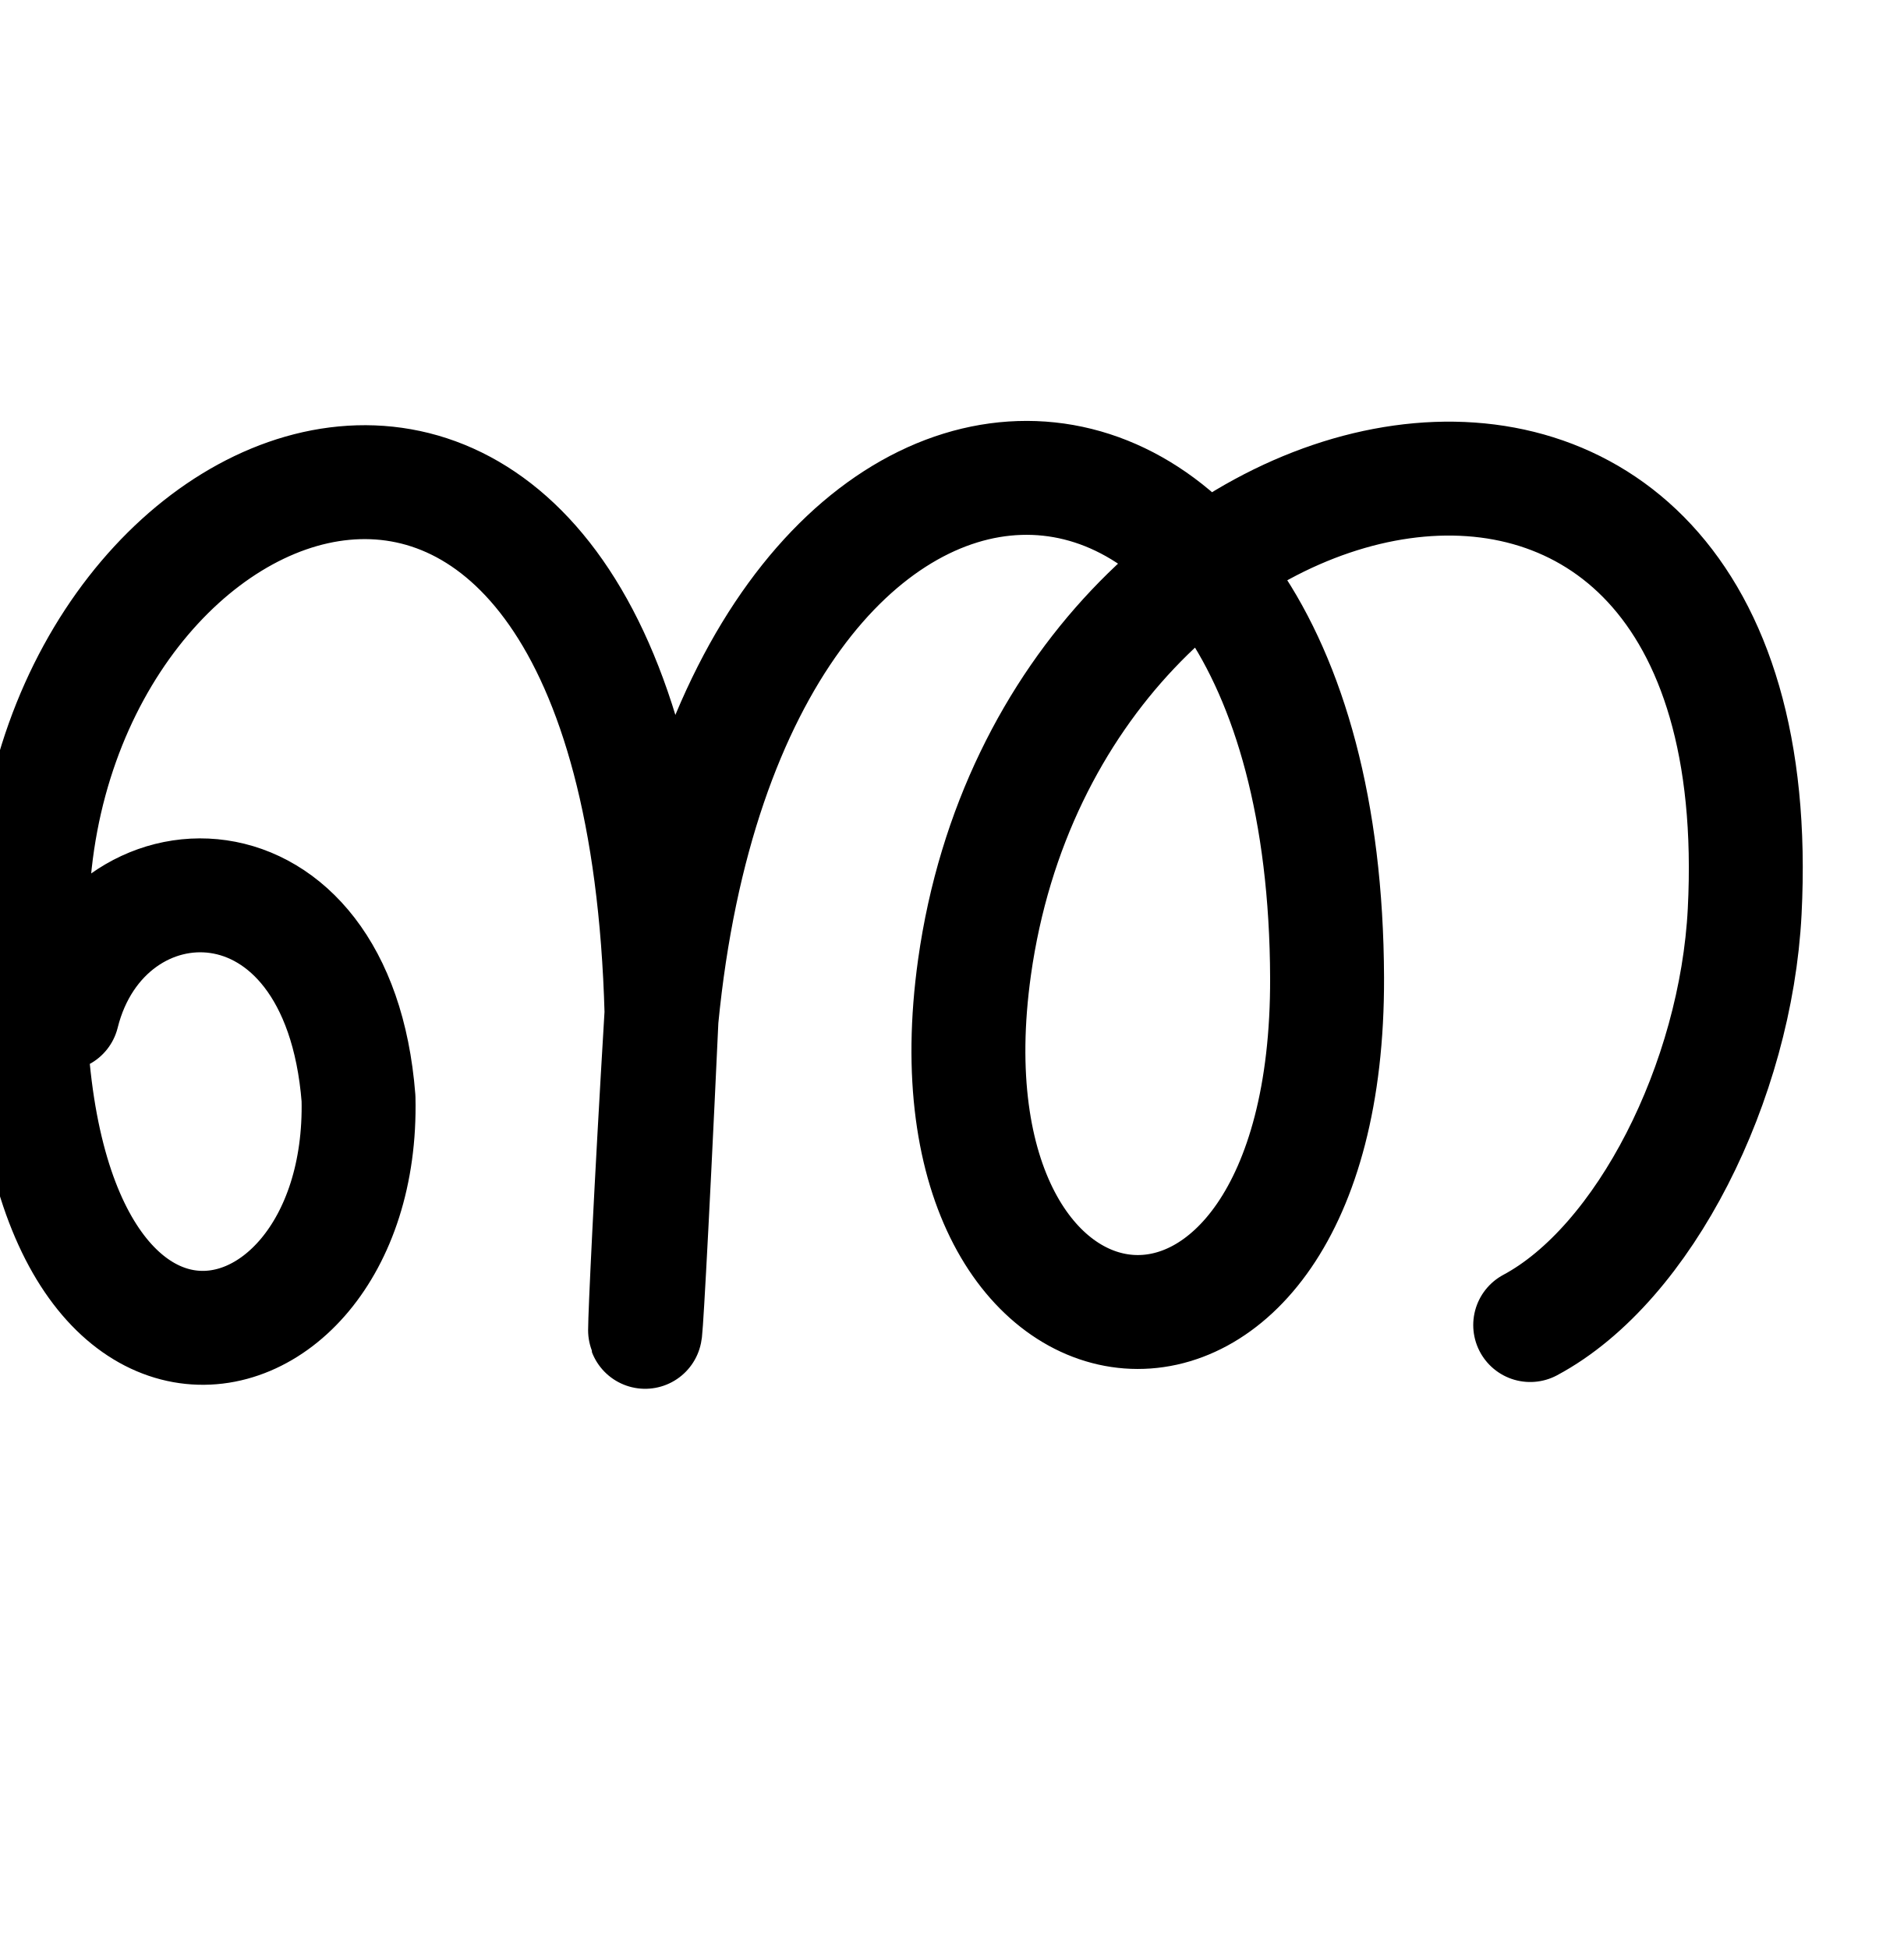
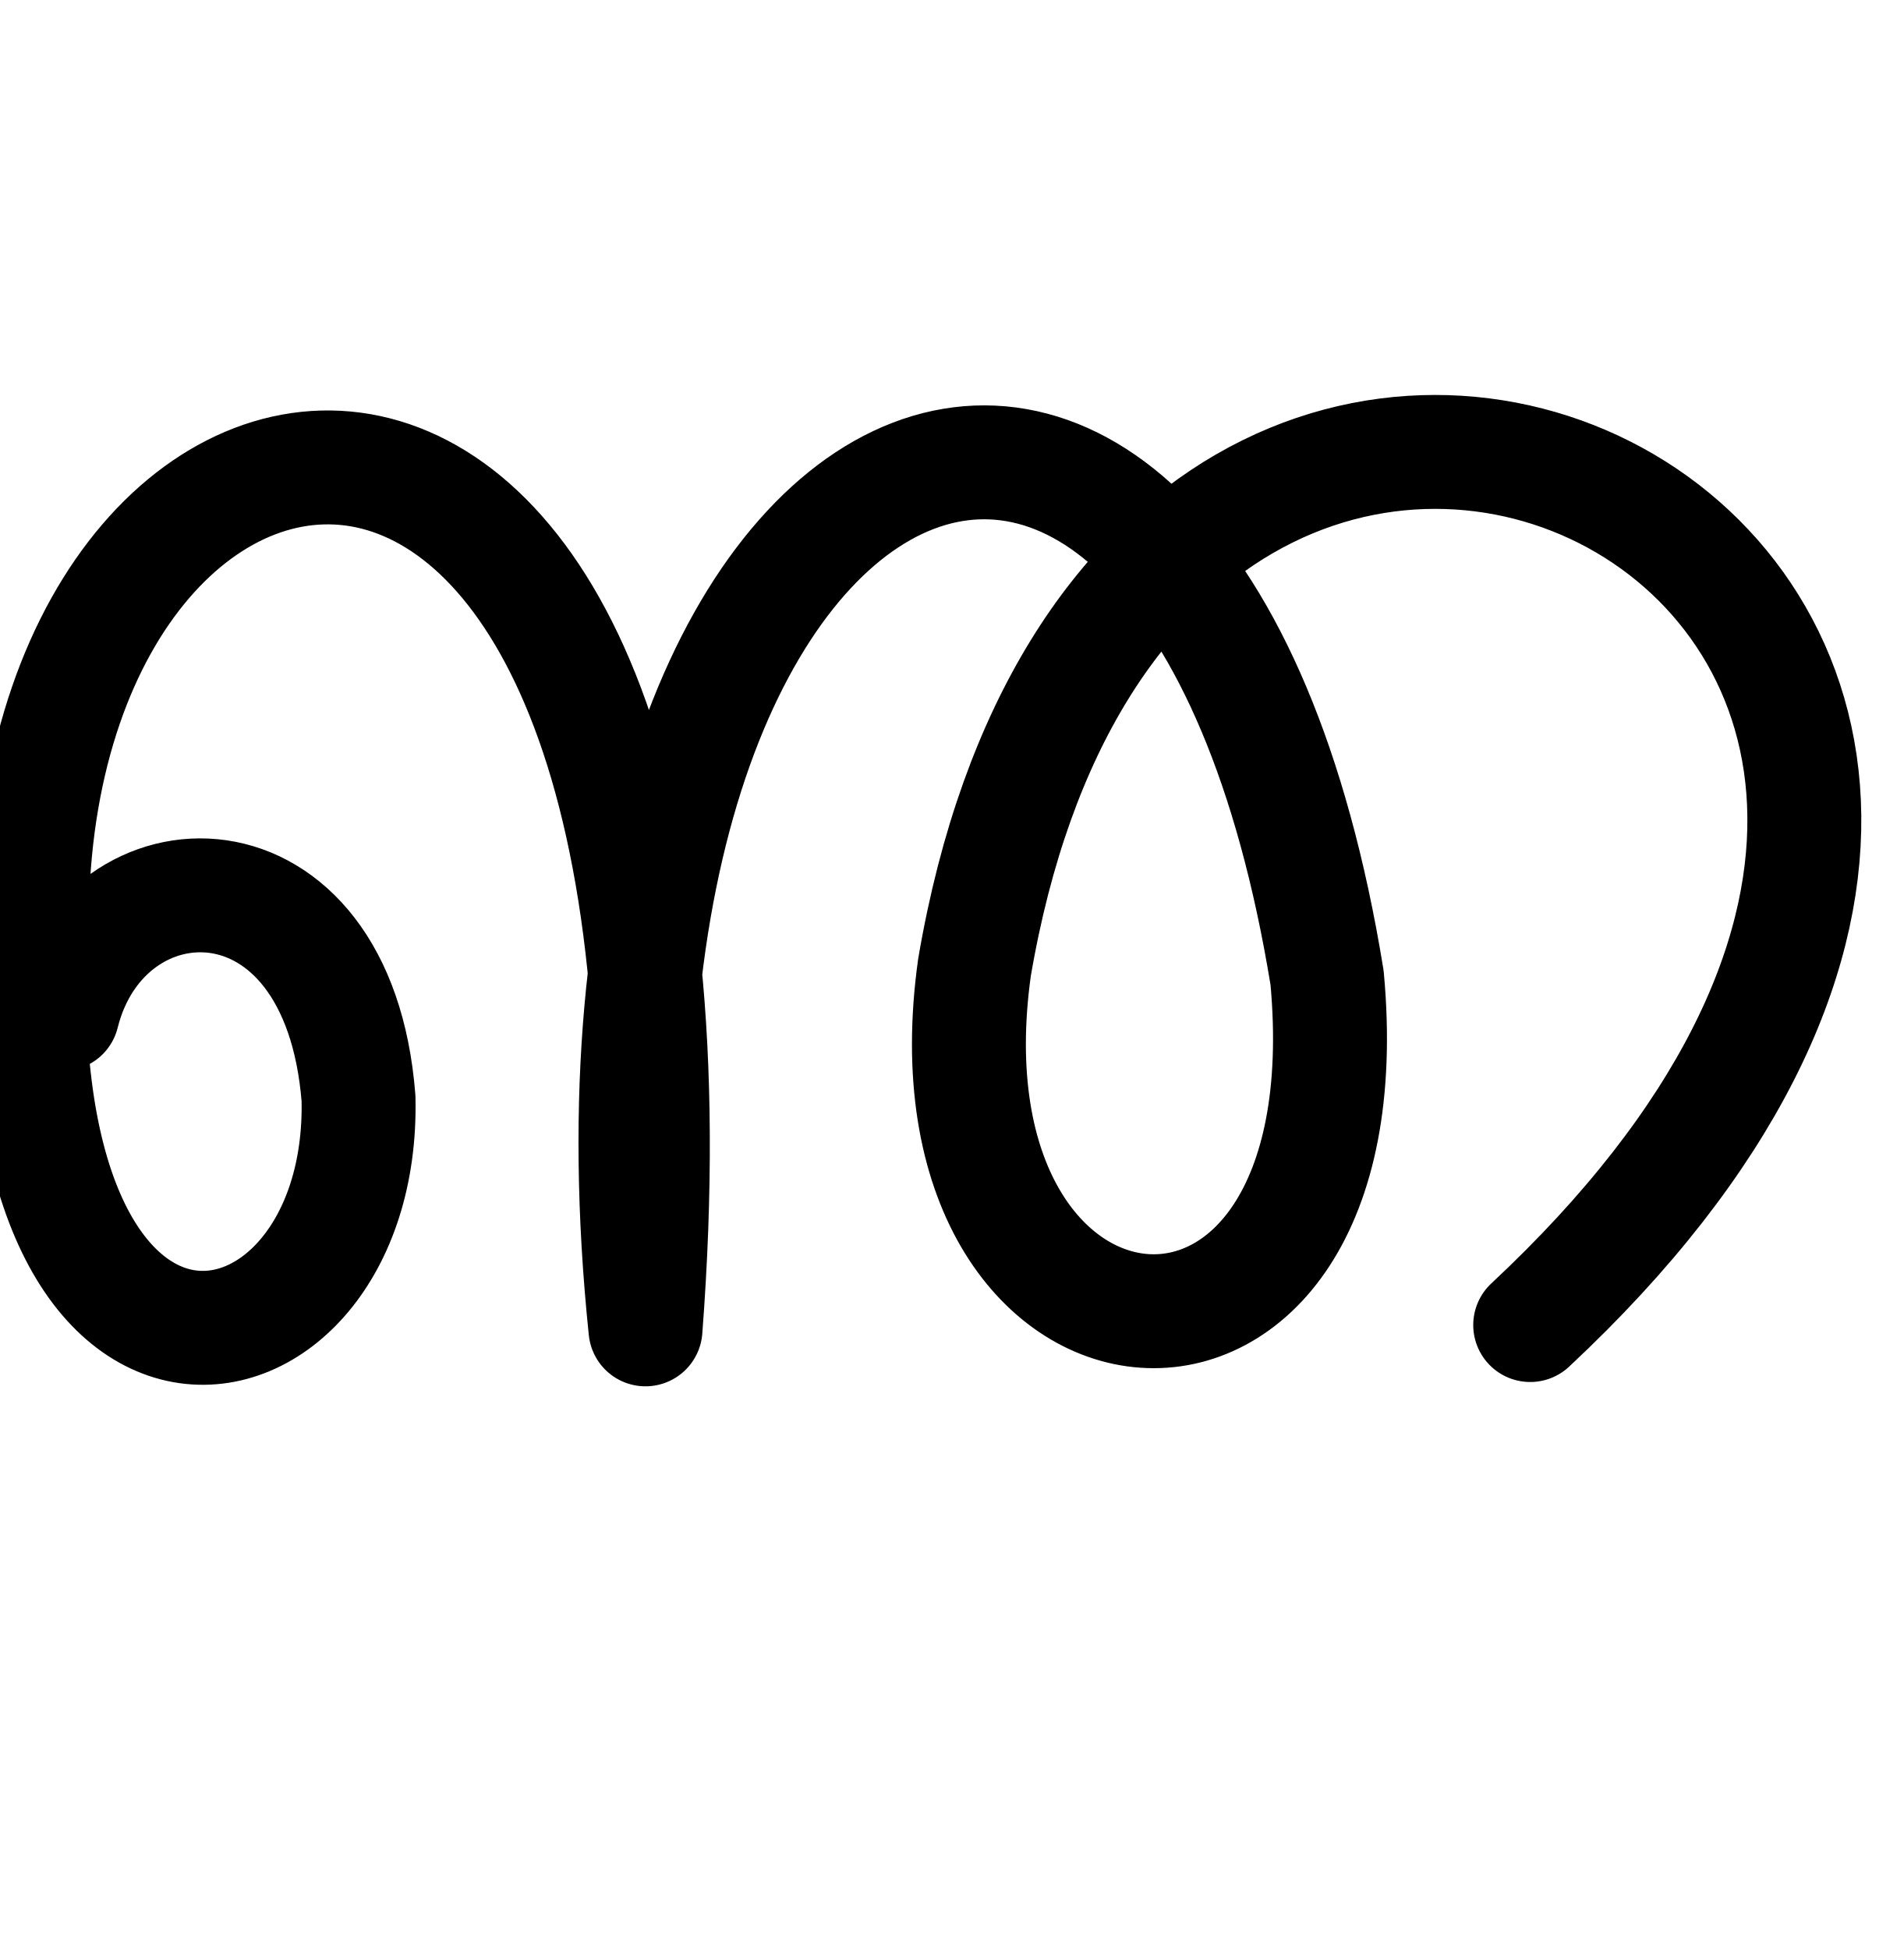
<svg xmlns="http://www.w3.org/2000/svg" width="2000" height="2048" id="svg2992" version="1.1">
  <defs id="defs5498" />
  <g id="layer1" transform="translate(0,1048)">
-     <path style="fill:none;stroke:#000000;stroke-width:119.698;stroke-linecap:round;stroke-linejoin:round;stroke-miterlimit:4;stroke-dasharray:none;stroke-opacity:1" d="M 65.56,17.485 C 109.17,-157.665 355.4,-165.735 376.683,106.265 384,424 -7.321,493.883 33.652,-96.307 49.07,-590.082 672,-824 695.047,16 672,400 672,520 695.039,22.623 768,-728 1392,-728 1394.329,-20.535 1395.958,474.11 960,424 1023.889,-31.511 1106.581,-621.071 1868.406,-782.569 1833.087,-90.155 1824,88 1728,280 1607.743,344.358" id="path3792" />
+     <path style="fill:none;stroke:#000000;stroke-width:119.698;stroke-linecap:round;stroke-linejoin:round;stroke-miterlimit:4;stroke-dasharray:none;stroke-opacity:1" d="M 65.56,17.485 C 109.17,-157.665 355.4,-165.735 376.683,106.265 384,424 -7.321,493.883 33.652,-96.307 48,-728 768,-824 678.194,348.884 576,-632 1248,-920 1394.329,-20.535 1440,472 960,424 1023.889,-31.511 1200,-1064 2448,-440 1607.743,344.358" id="path3792" />
  </g>
</svg>
